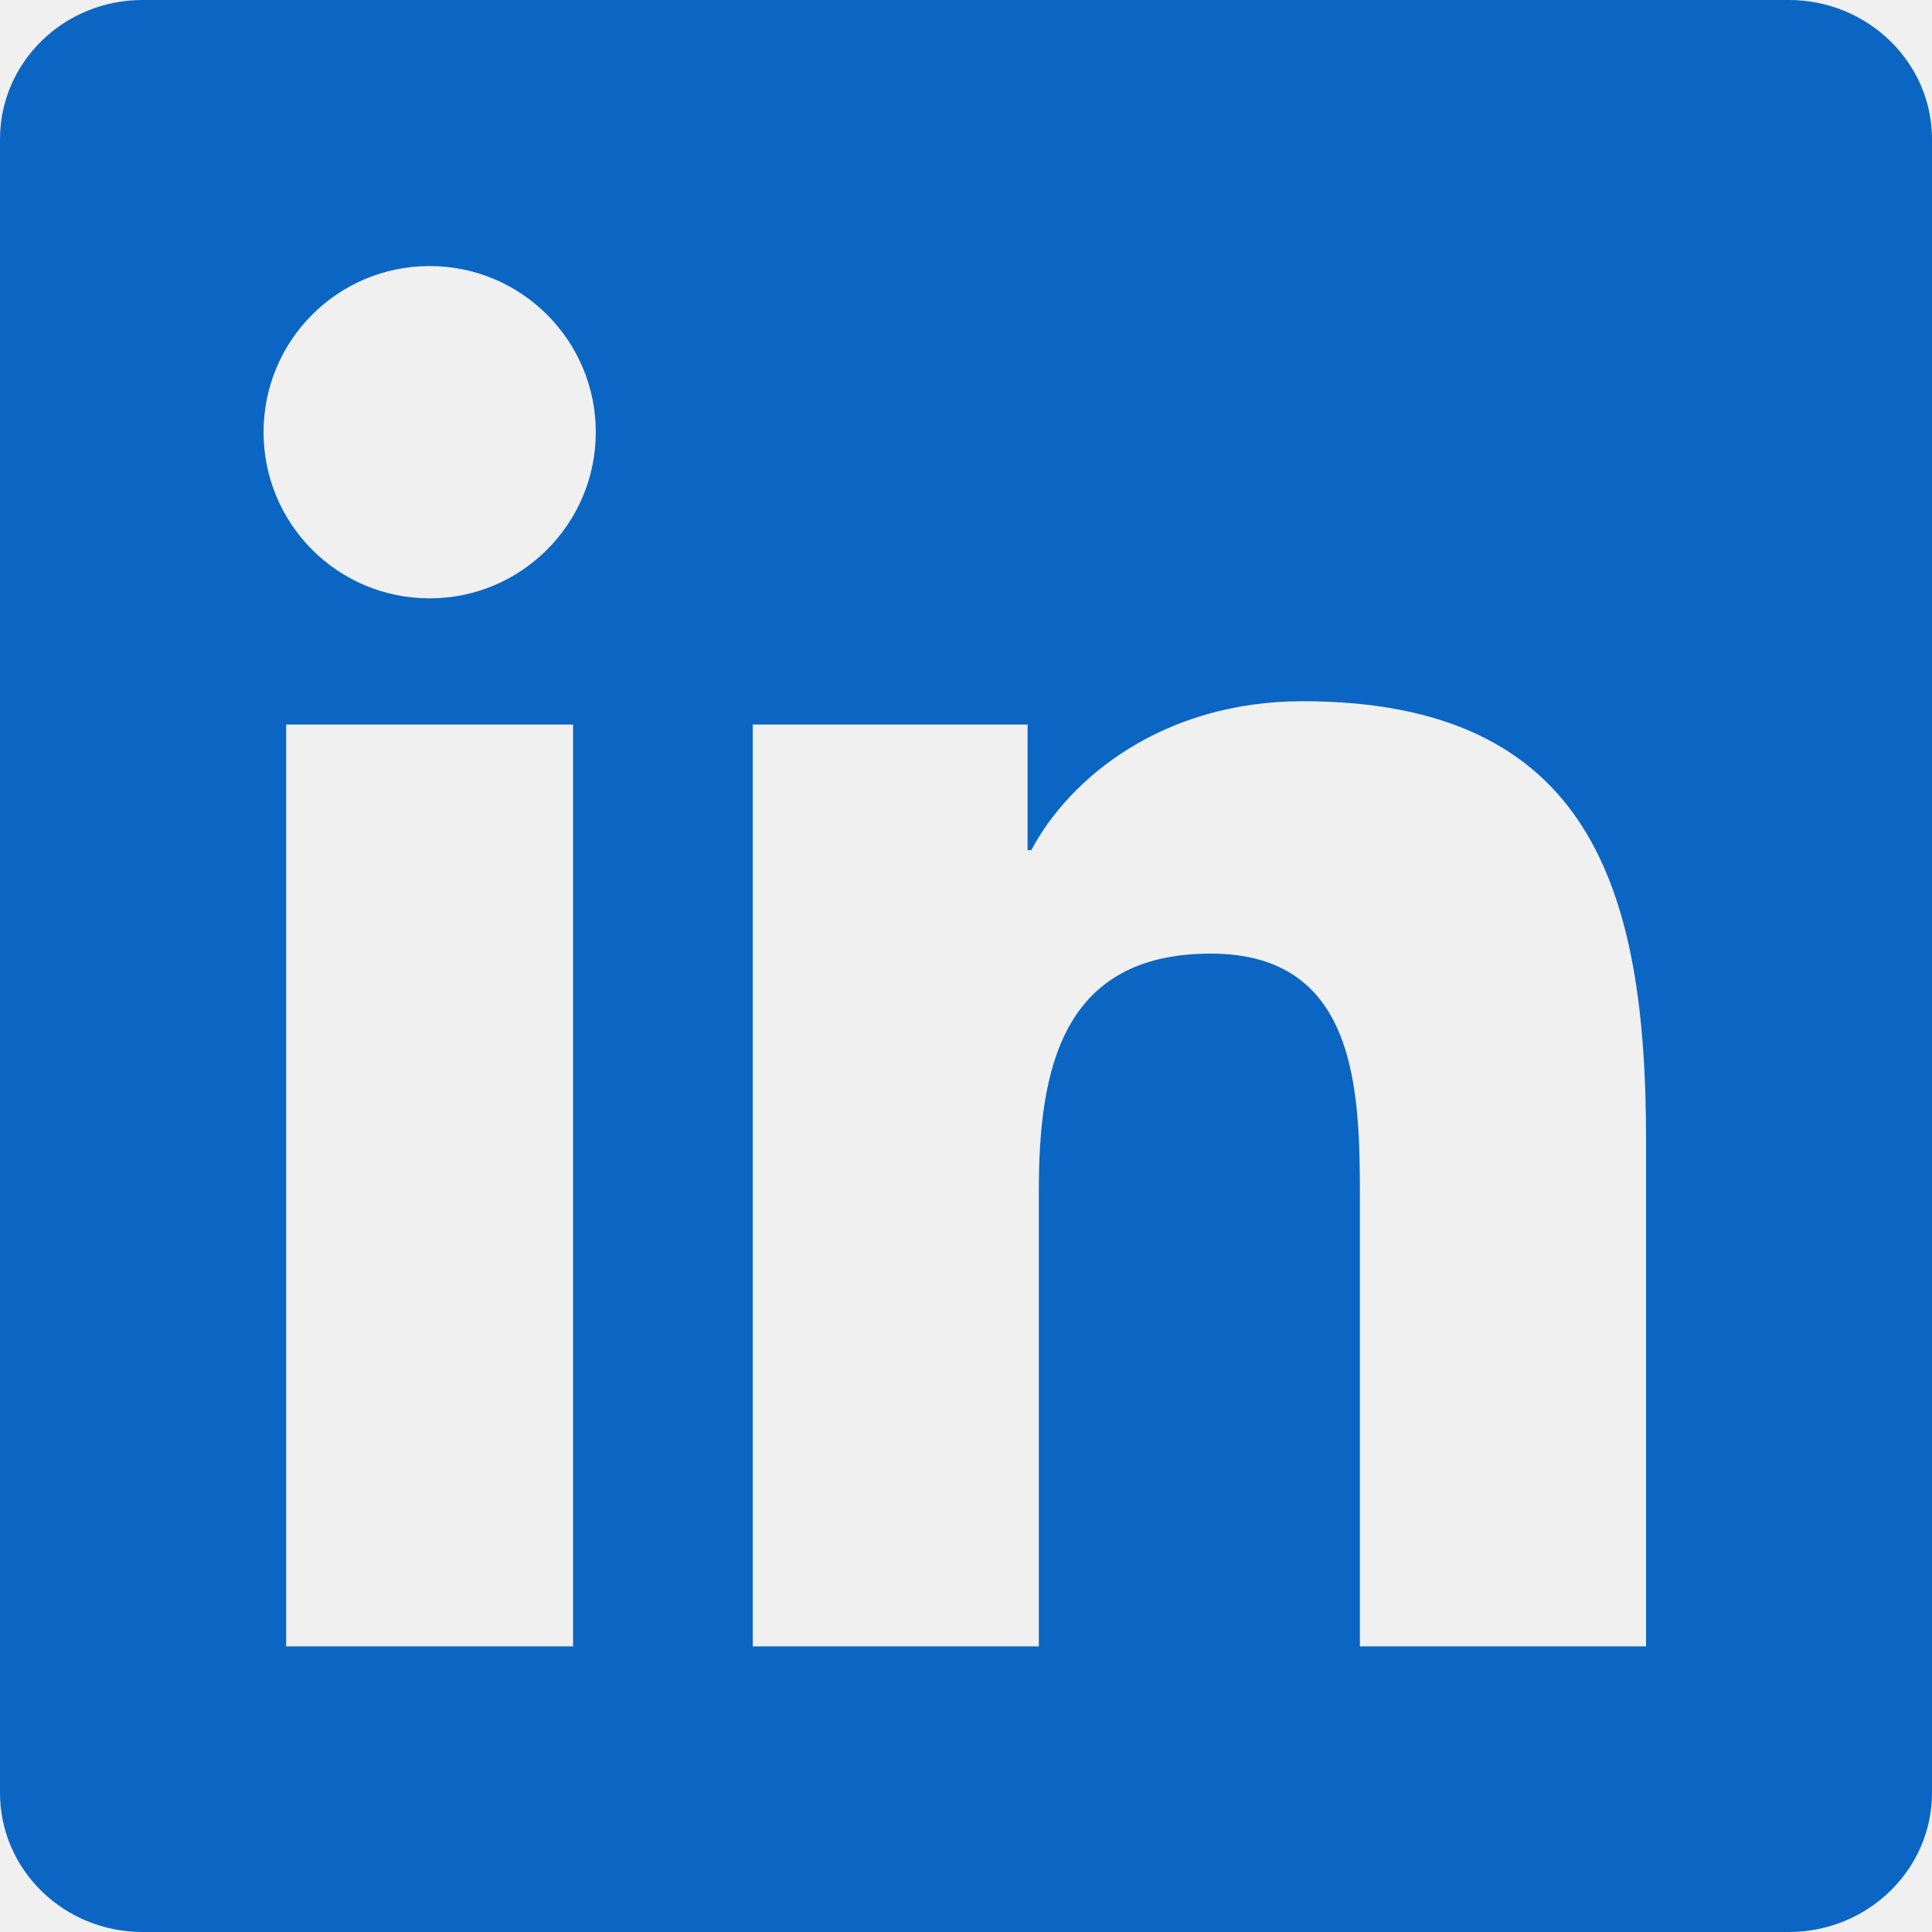
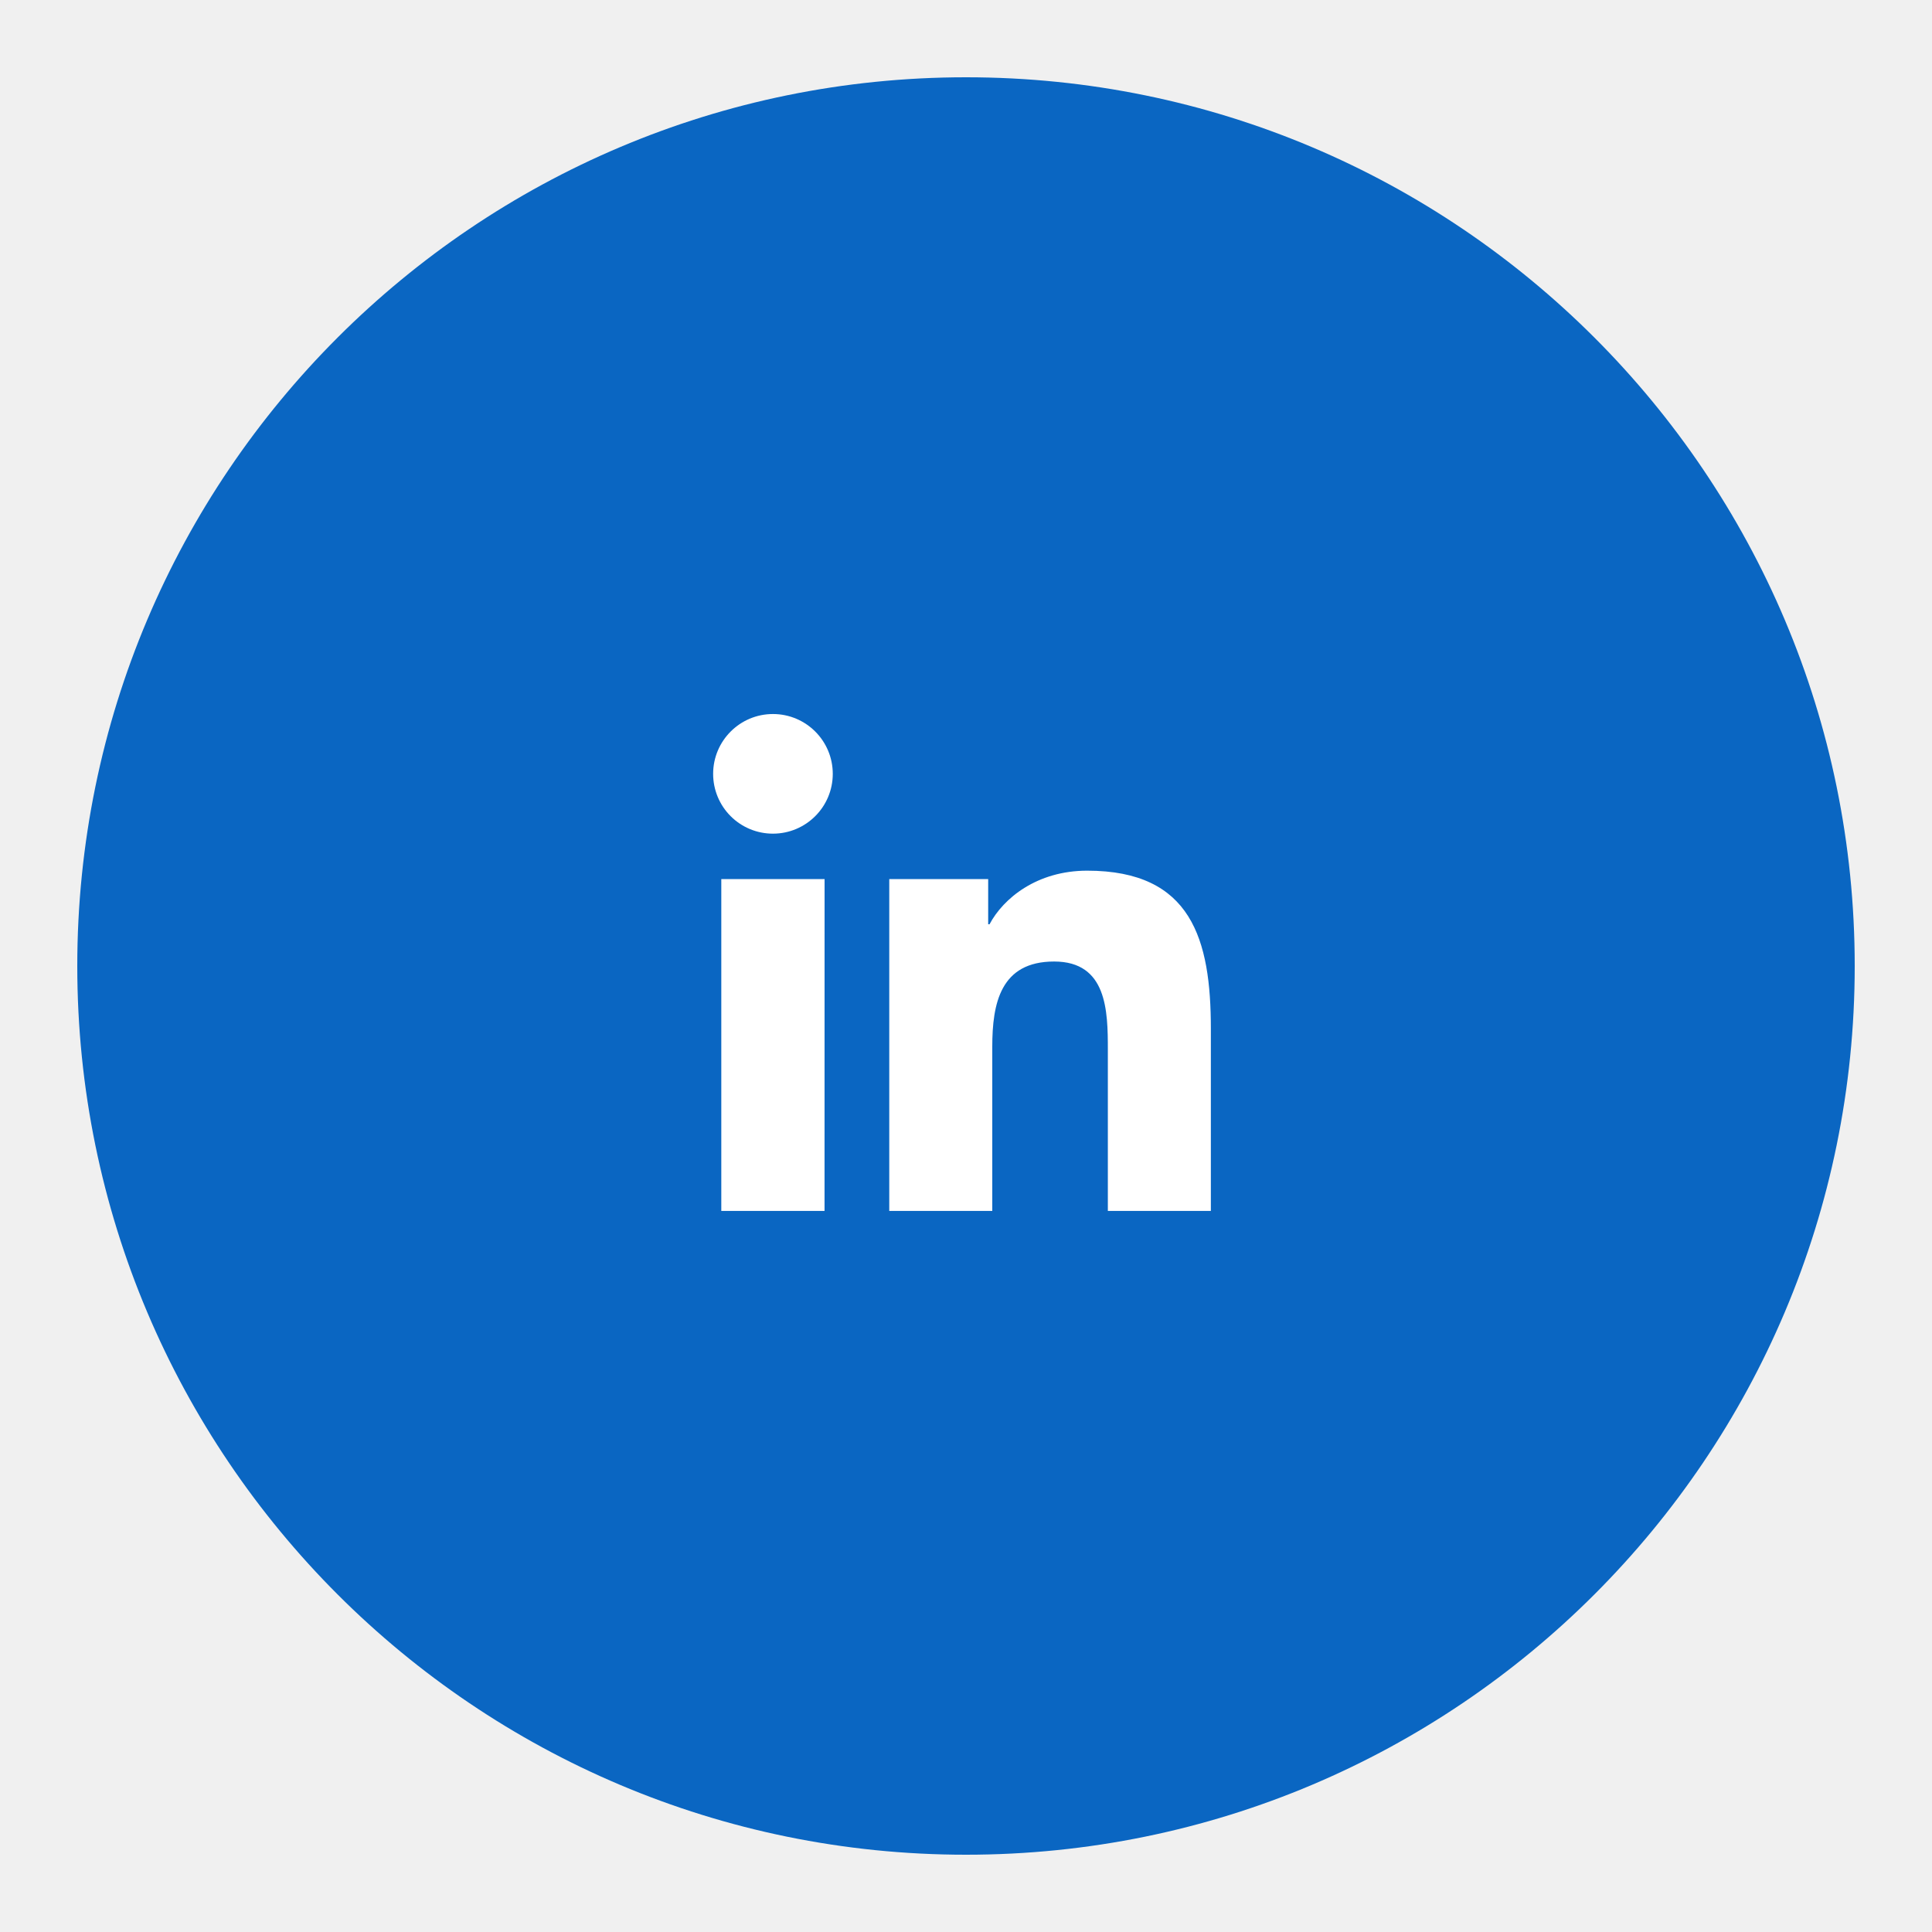
- <svg xmlns="http://www.w3.org/2000/svg" fill="#0A66C2" role="img" viewBox="0 0 24 24">
-   <path d="M20.447 20.452h-3.554v-5.569c0-1.328-.027-3.037-1.852-3.037-1.853 0-2.136 1.445-2.136 2.939v5.667H9.351V9h3.414v1.561h.046c.477-.9 1.637-1.85 3.37-1.85 3.601 0 4.267 2.37 4.267 5.455v6.286zM5.337 7.433c-1.144 0-2.063-.926-2.063-2.065 0-1.138.92-2.063 2.063-2.063 1.14 0 2.064.925 2.064 2.063 0 1.139-.925 2.065-2.064 2.065zm1.782 13.019H3.555V9h3.564v11.452zM22.225 0H1.771C.792 0 0 .774 0 1.729v20.542C0 23.227.792 24 1.771 24h20.451C23.2 24 24 23.227 24 22.271V1.729C24 .774 23.2 0 22.222 0h.003z" />
+ <svg xmlns="http://www.w3.org/2000/svg" viewBox="0 0 100 100" width="100" height="100">
+   <circle cx="50" cy="50" r="46" fill="#0A66C2" />
+   <g transform="translate(26, 26) scale(2)" fill="#ffffff">
+     <path d="M18.336 18.339h-2.665v-4.177c0-.996-.02-2.278-1.39-2.278c-1.389 0-1.601 1.084-1.601 2.205v4.25h-2.666V9.75h2.56v1.17h.035c.358-.674 1.228-1.387 2.528-1.387c2.7 0 3.2 1.778 3.2 4.092v4.714M7.004 8.575a1.546 1.546 0 0 1-1.548-1.549a1.548 1.548 0 1 1 1.547 1.549m1.336 9.764H5.667V9.75H8.34z" />
+   </g>
</svg>
